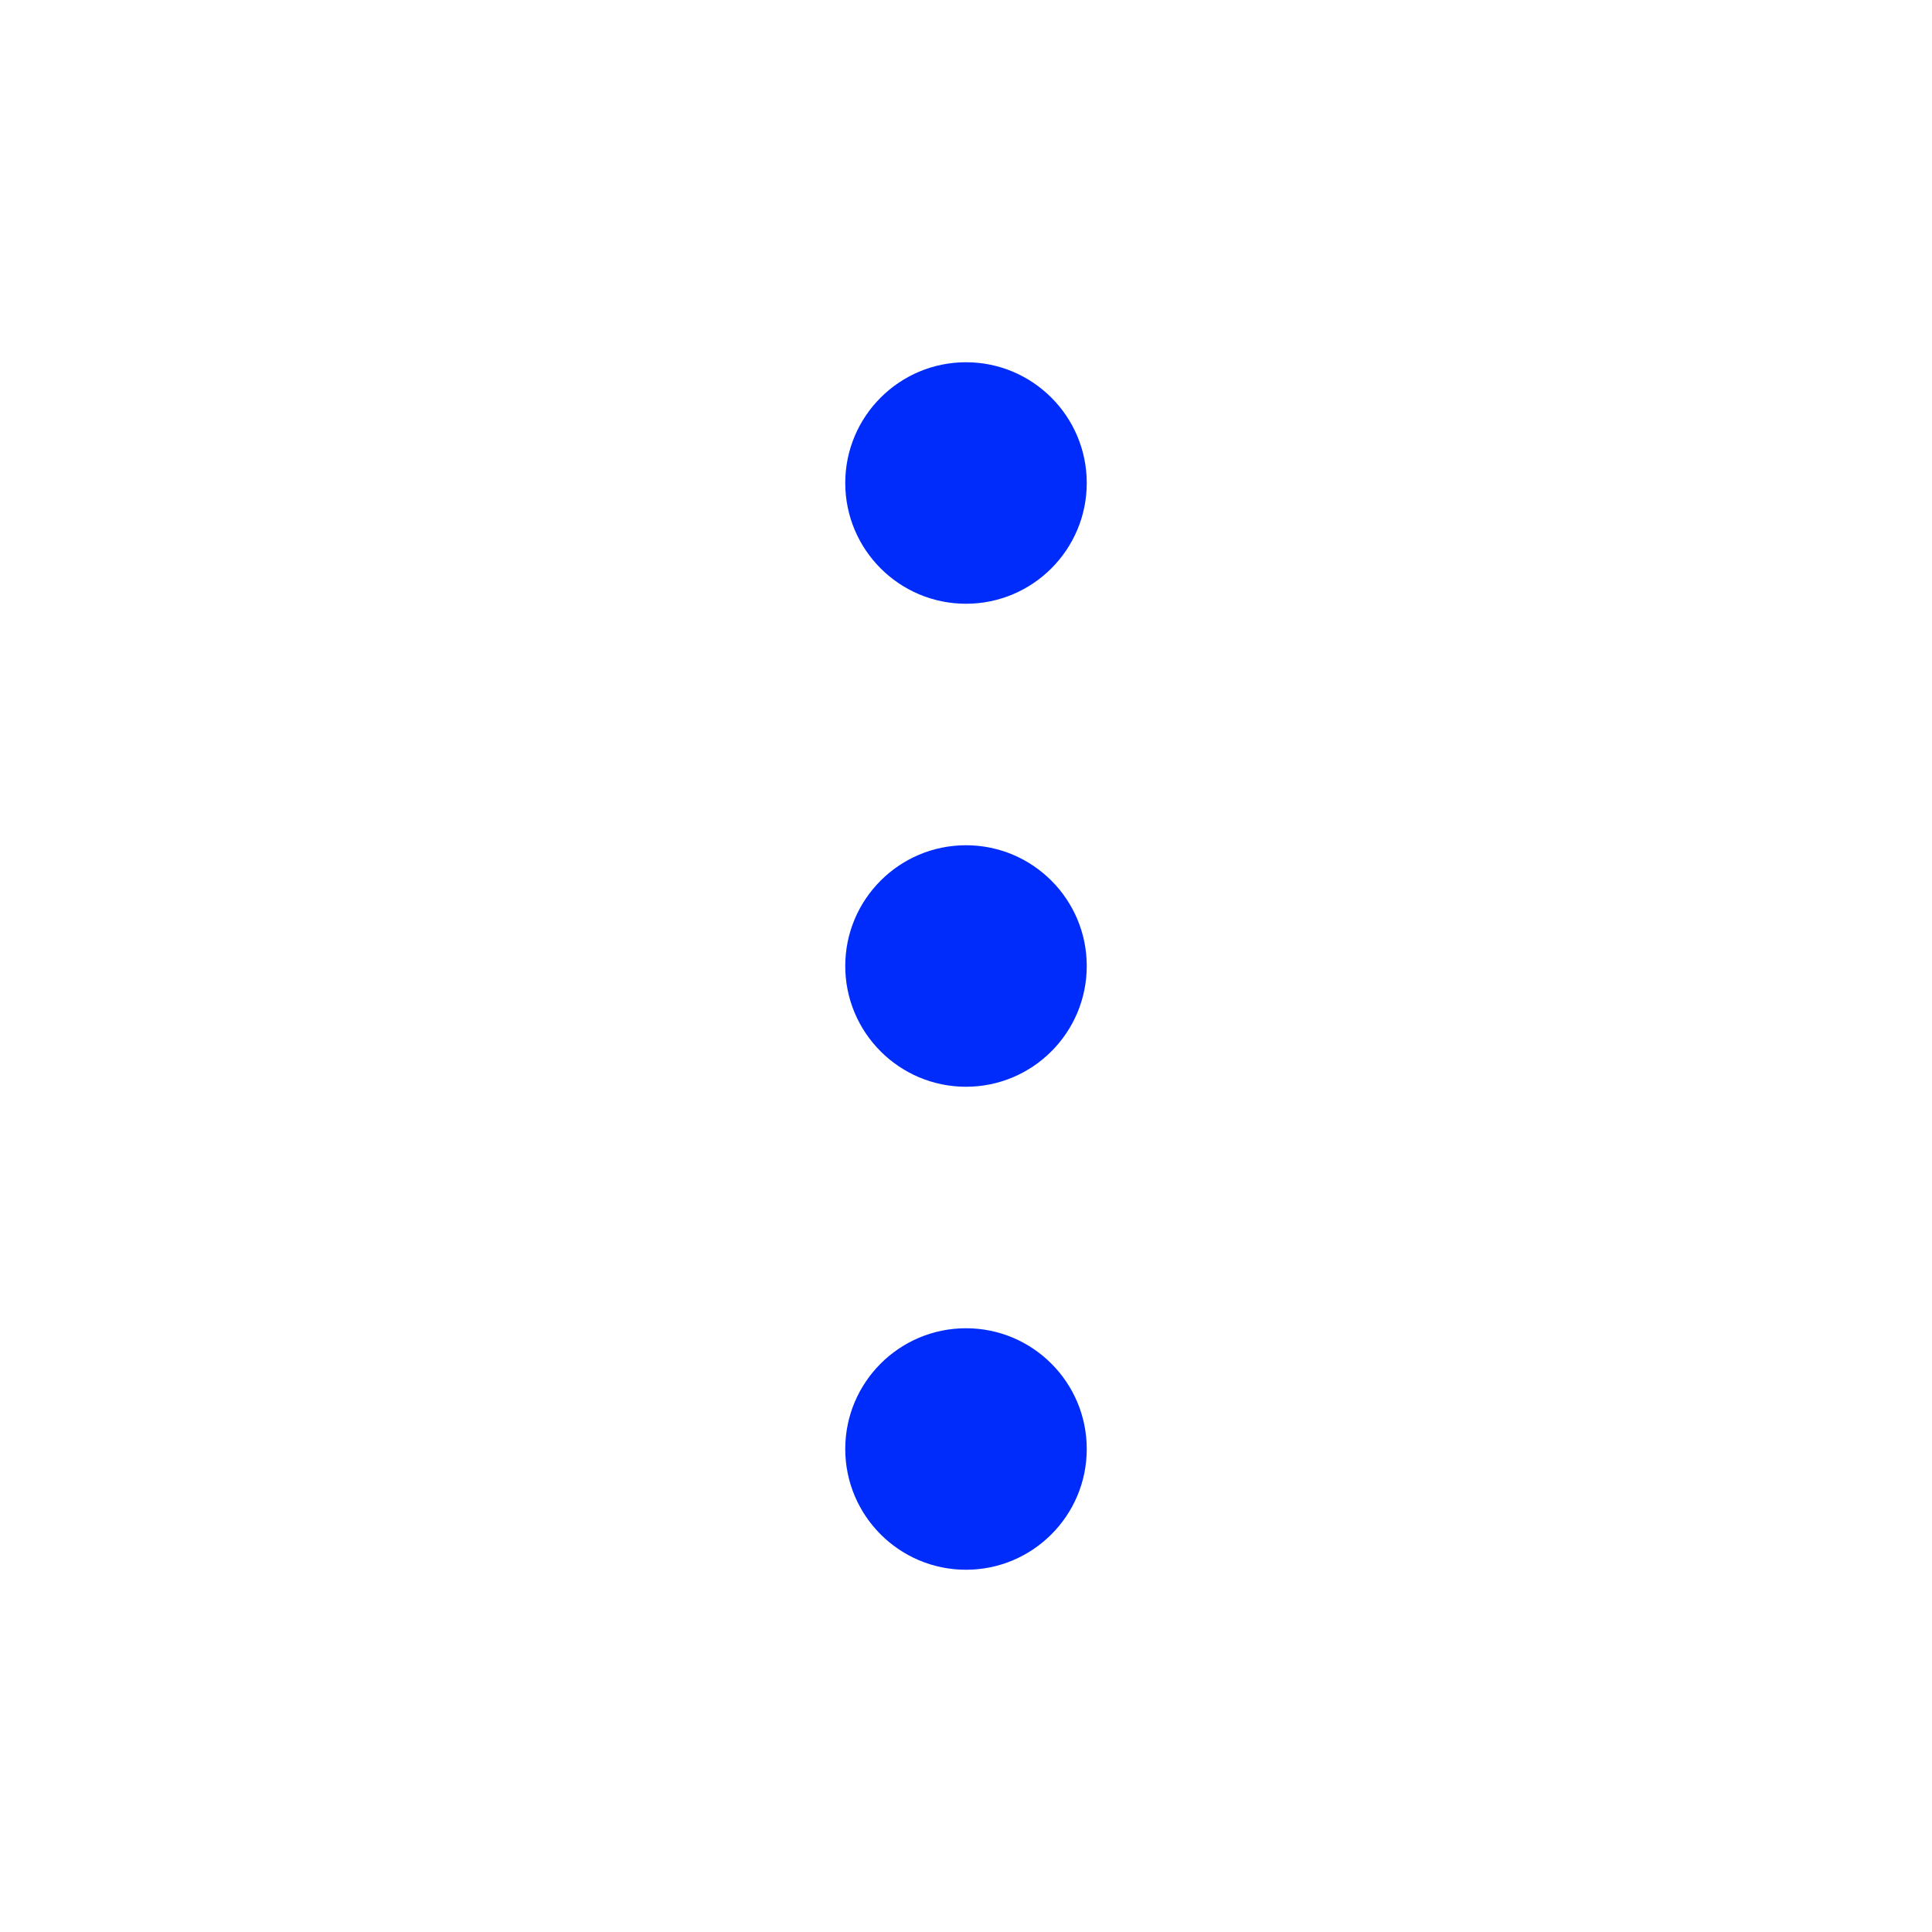
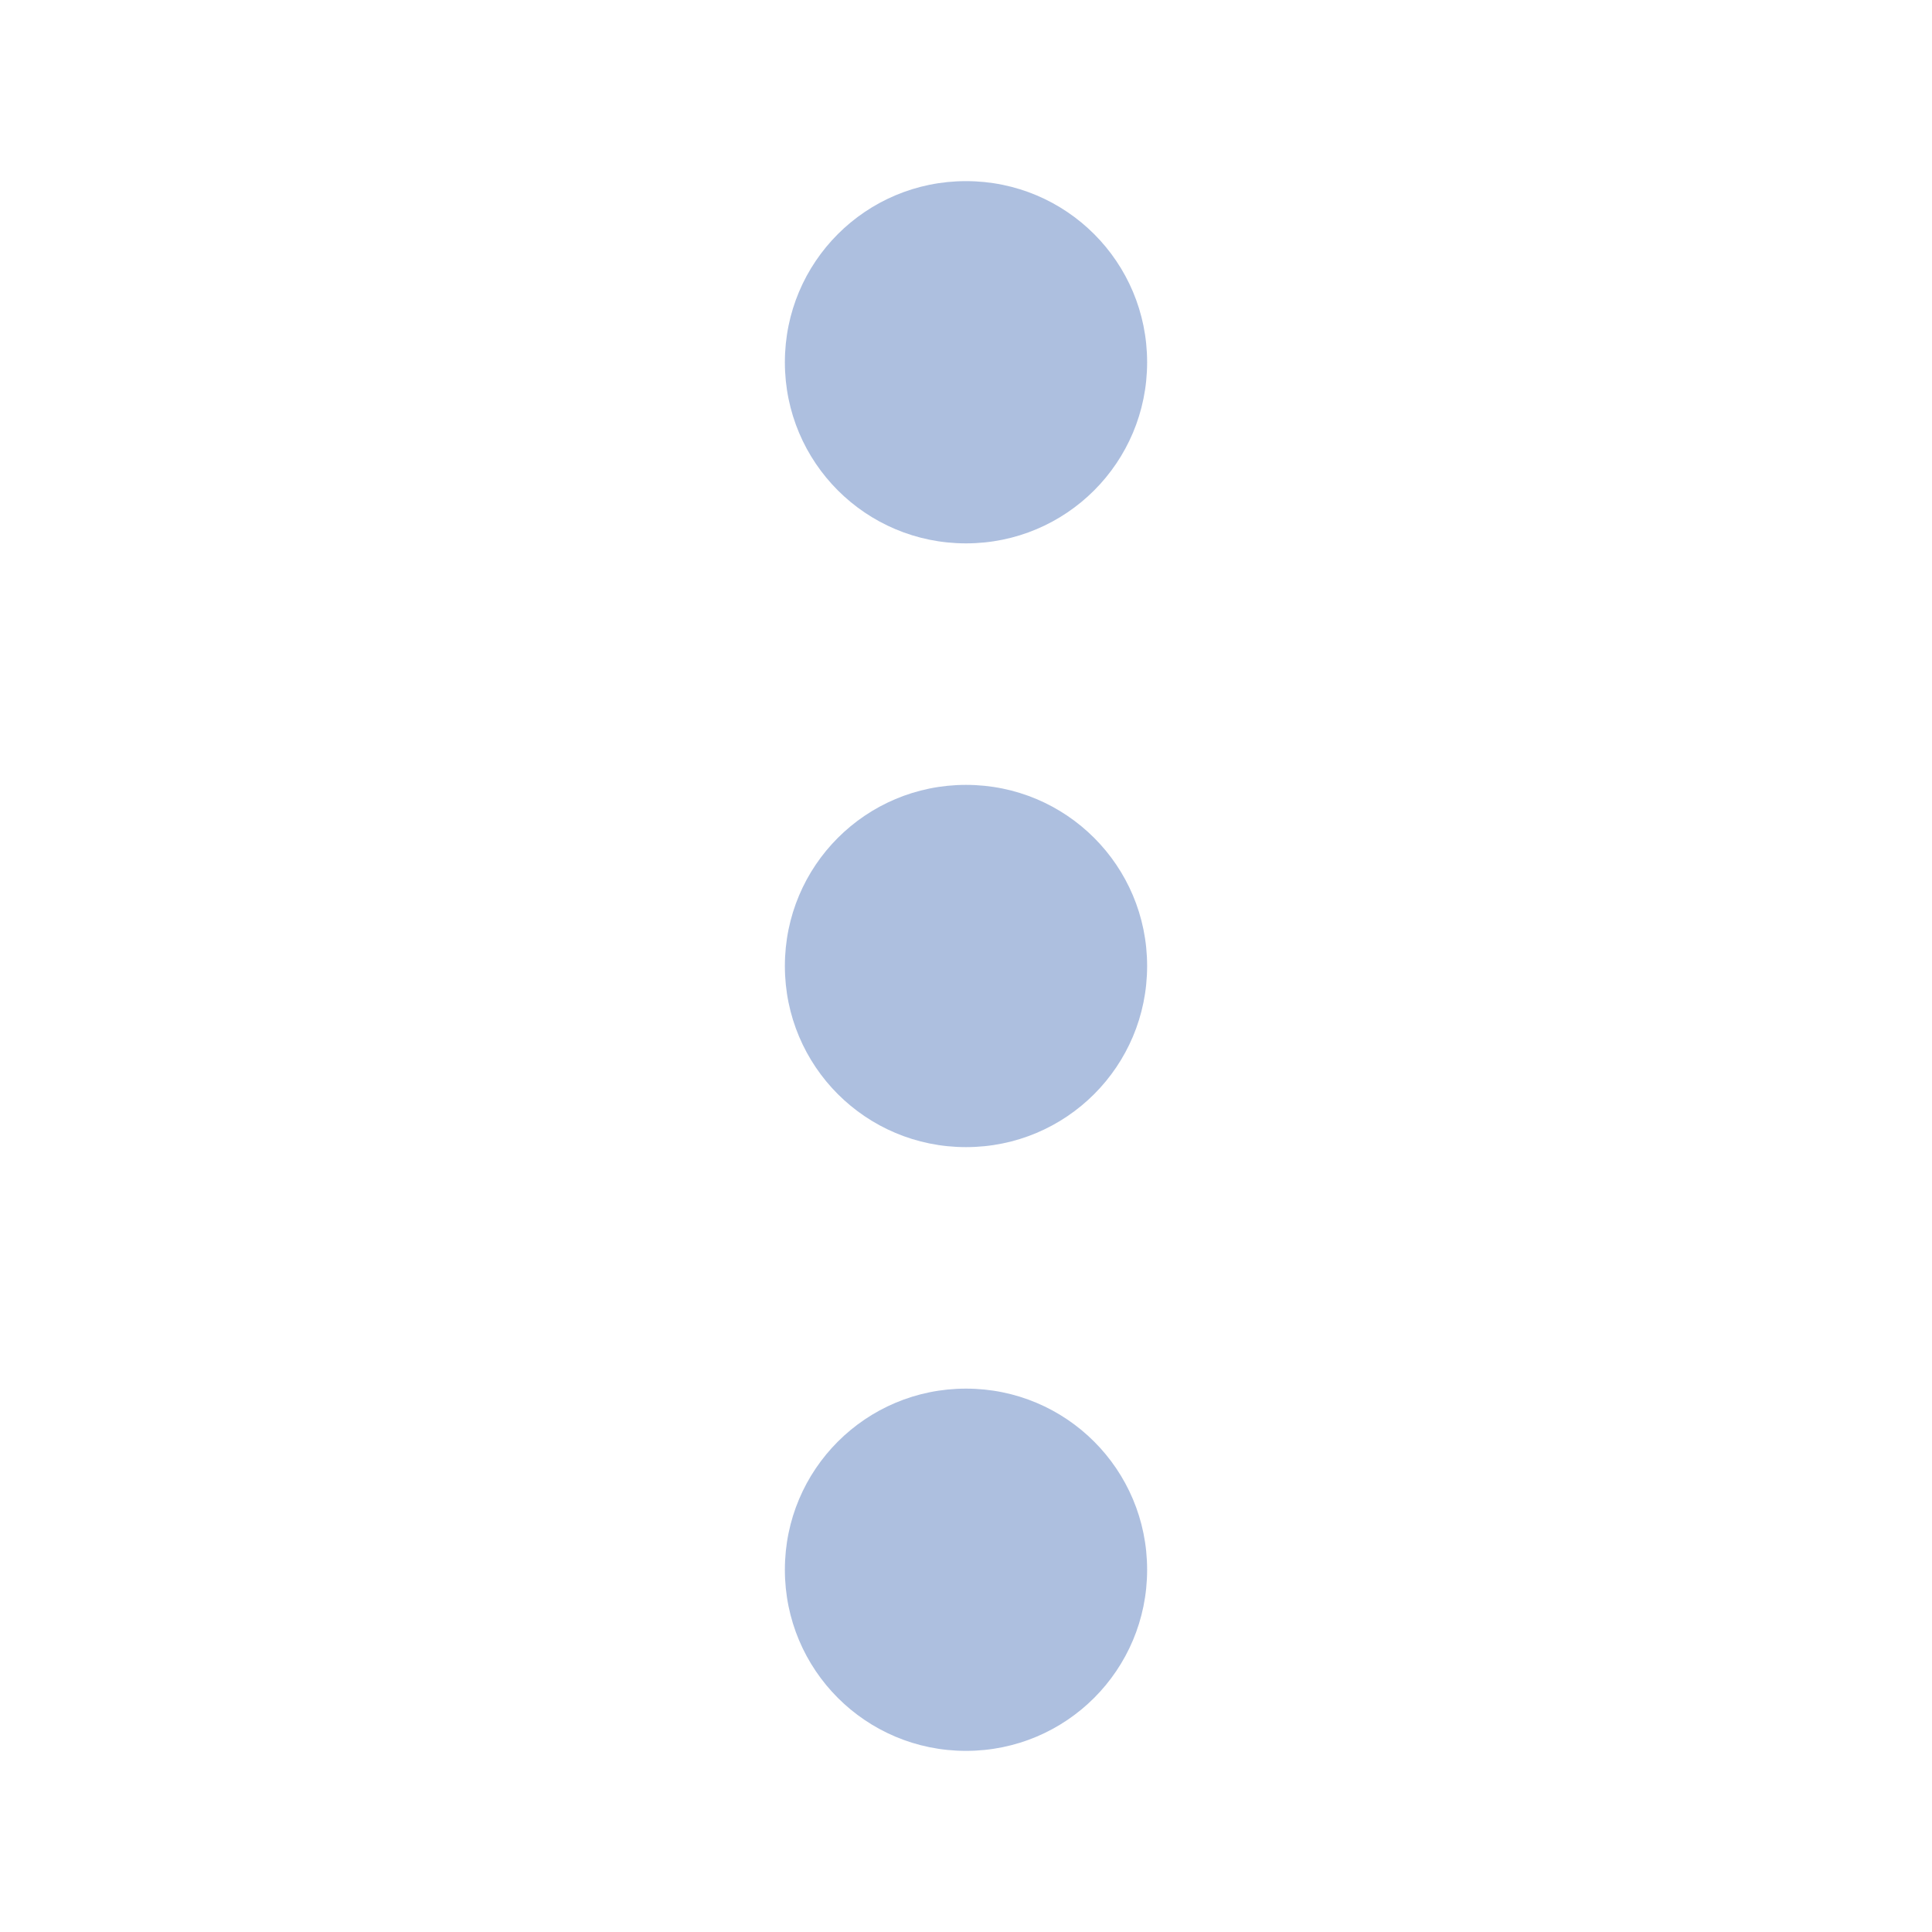
<svg xmlns="http://www.w3.org/2000/svg" width="16" height="16" viewBox="0 0 16 16" fill="none">
-   <path d="M9 4C9 4.552 8.552 5 8 5C7.448 5 7 4.552 7 4C7 3.448 7.448 3 8 3C8.552 3 9 3.448 9 4Z" fill="#002CFB" />
-   <path d="M9 8C9 8.552 8.552 9 8 9C7.448 9 7 8.552 7 8C7 7.448 7.448 7 8 7C8.552 7 9 7.448 9 8Z" fill="#002CFB" />
-   <path d="M8 13C8.552 13 9 12.552 9 12C9 11.448 8.552 11 8 11C7.448 11 7 11.448 7 12C7 12.552 7.448 13 8 13Z" fill="#002CFB" />
+   <path d="M8 4.5C8.83 4.5 9.5 3.83 9.5 3C9.5 2.17 8.83 1.5 8 1.5C7.17 1.5 6.5 2.17 6.5 3C6.5 3.83 7.17 4.5 8 4.5ZM8 6.5C7.17 6.5 6.5 7.17 6.5 8C6.5 8.83 7.17 9.5 8 9.5C8.83 9.5 9.5 8.83 9.5 8C9.5 7.17 8.83 6.5 8 6.5ZM8 11.5C7.17 11.5 6.5 12.17 6.5 13C6.5 13.83 7.17 14.5 8 14.5C8.83 14.5 9.5 13.83 9.5 13C9.5 12.17 8.83 11.5 8 11.5Z" fill="#ADBFDF" />
</svg>
